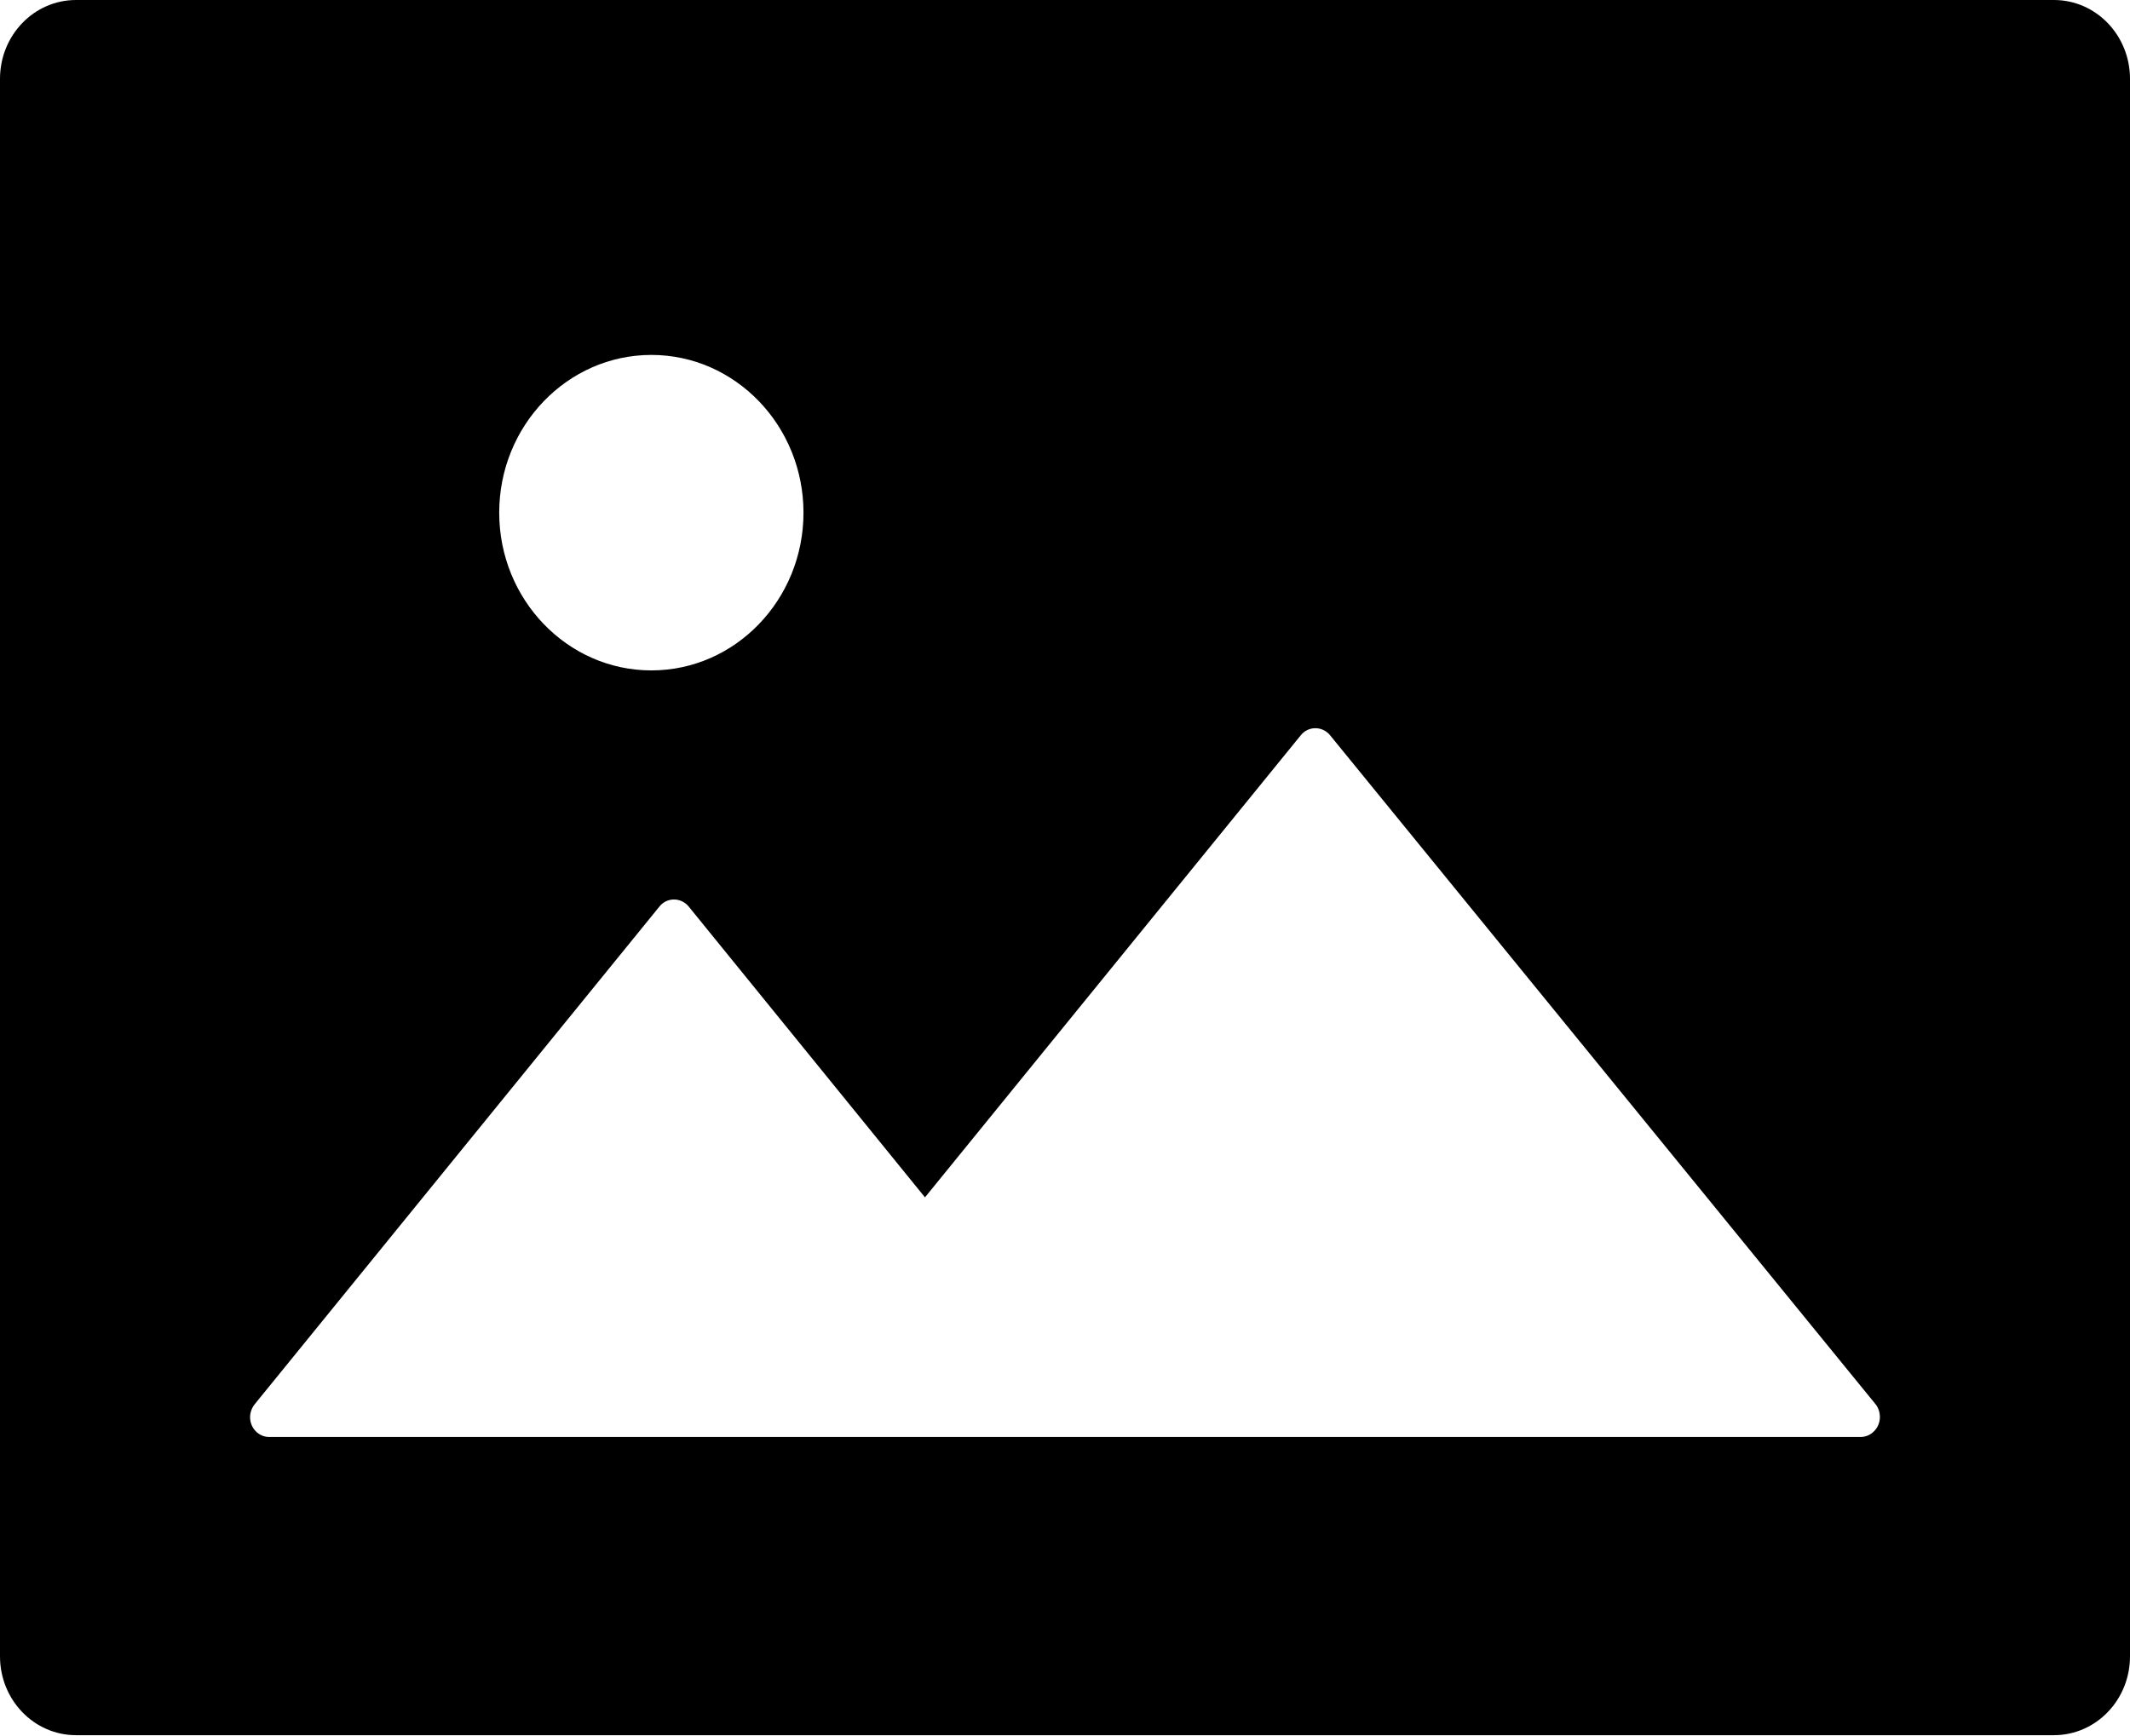
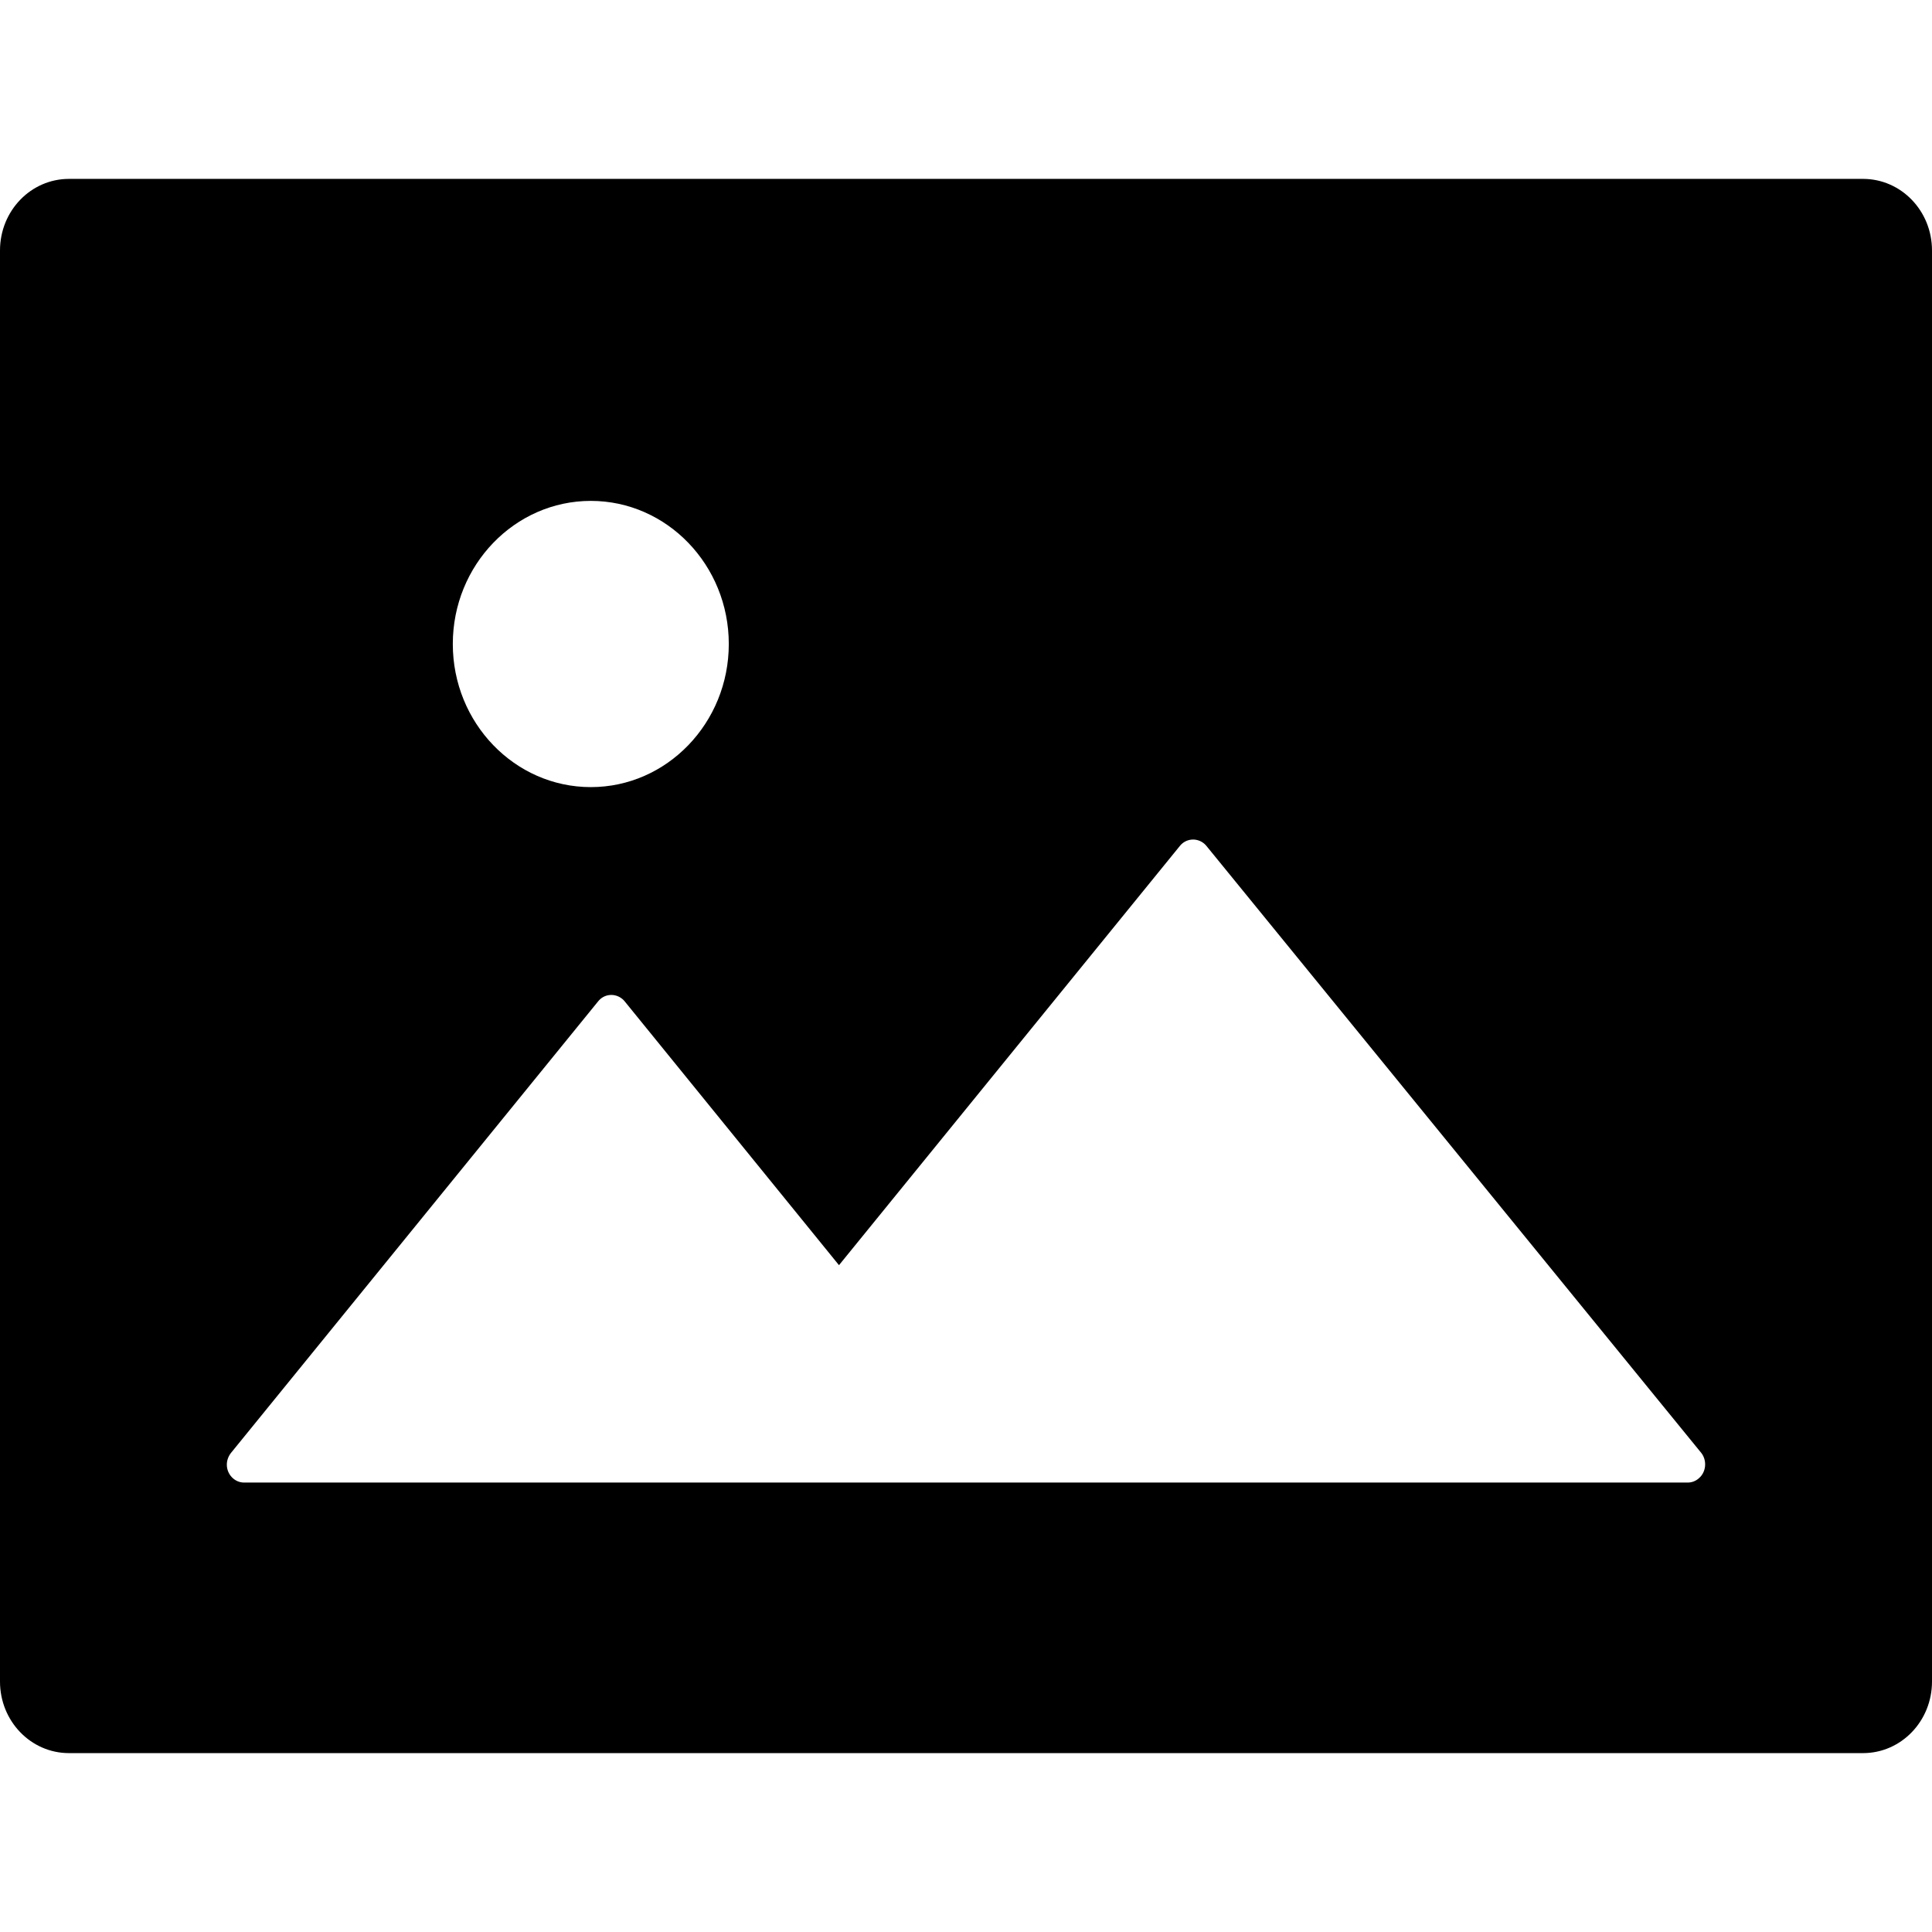
- <svg xmlns="http://www.w3.org/2000/svg" width="27" height="22" viewBox="0 0 27 22" fill="none">
+ <svg xmlns="http://www.w3.org/2000/svg" width="24" height="24" viewBox="0 0 27 22" fill="none">
  <path d="M26.036 0H0.964C0.431 0 0 0.447 0 1V21C0 21.553 0.431 22 0.964 22H26.036C26.569 22 27 21.553 27 21V1C27 0.447 26.569 0 26.036 0ZM8.257 4.5C9.32 4.5 10.185 5.397 10.185 6.5C10.185 7.603 9.32 8.5 8.257 8.5C7.193 8.5 6.328 7.603 6.328 6.5C6.328 5.397 7.193 4.5 8.257 4.5ZM23.742 18.159C23.699 18.198 23.643 18.219 23.586 18.219H3.411C3.279 18.219 3.17 18.106 3.17 17.969C3.17 17.909 3.191 17.853 3.227 17.806L8.359 11.494C8.444 11.387 8.597 11.375 8.7 11.463C8.709 11.472 8.721 11.481 8.73 11.494L11.725 15.181L16.489 9.322C16.574 9.216 16.727 9.203 16.83 9.291C16.839 9.3 16.851 9.309 16.86 9.322L23.779 17.809C23.857 17.913 23.845 18.072 23.742 18.159Z" fill="black" />
</svg>
